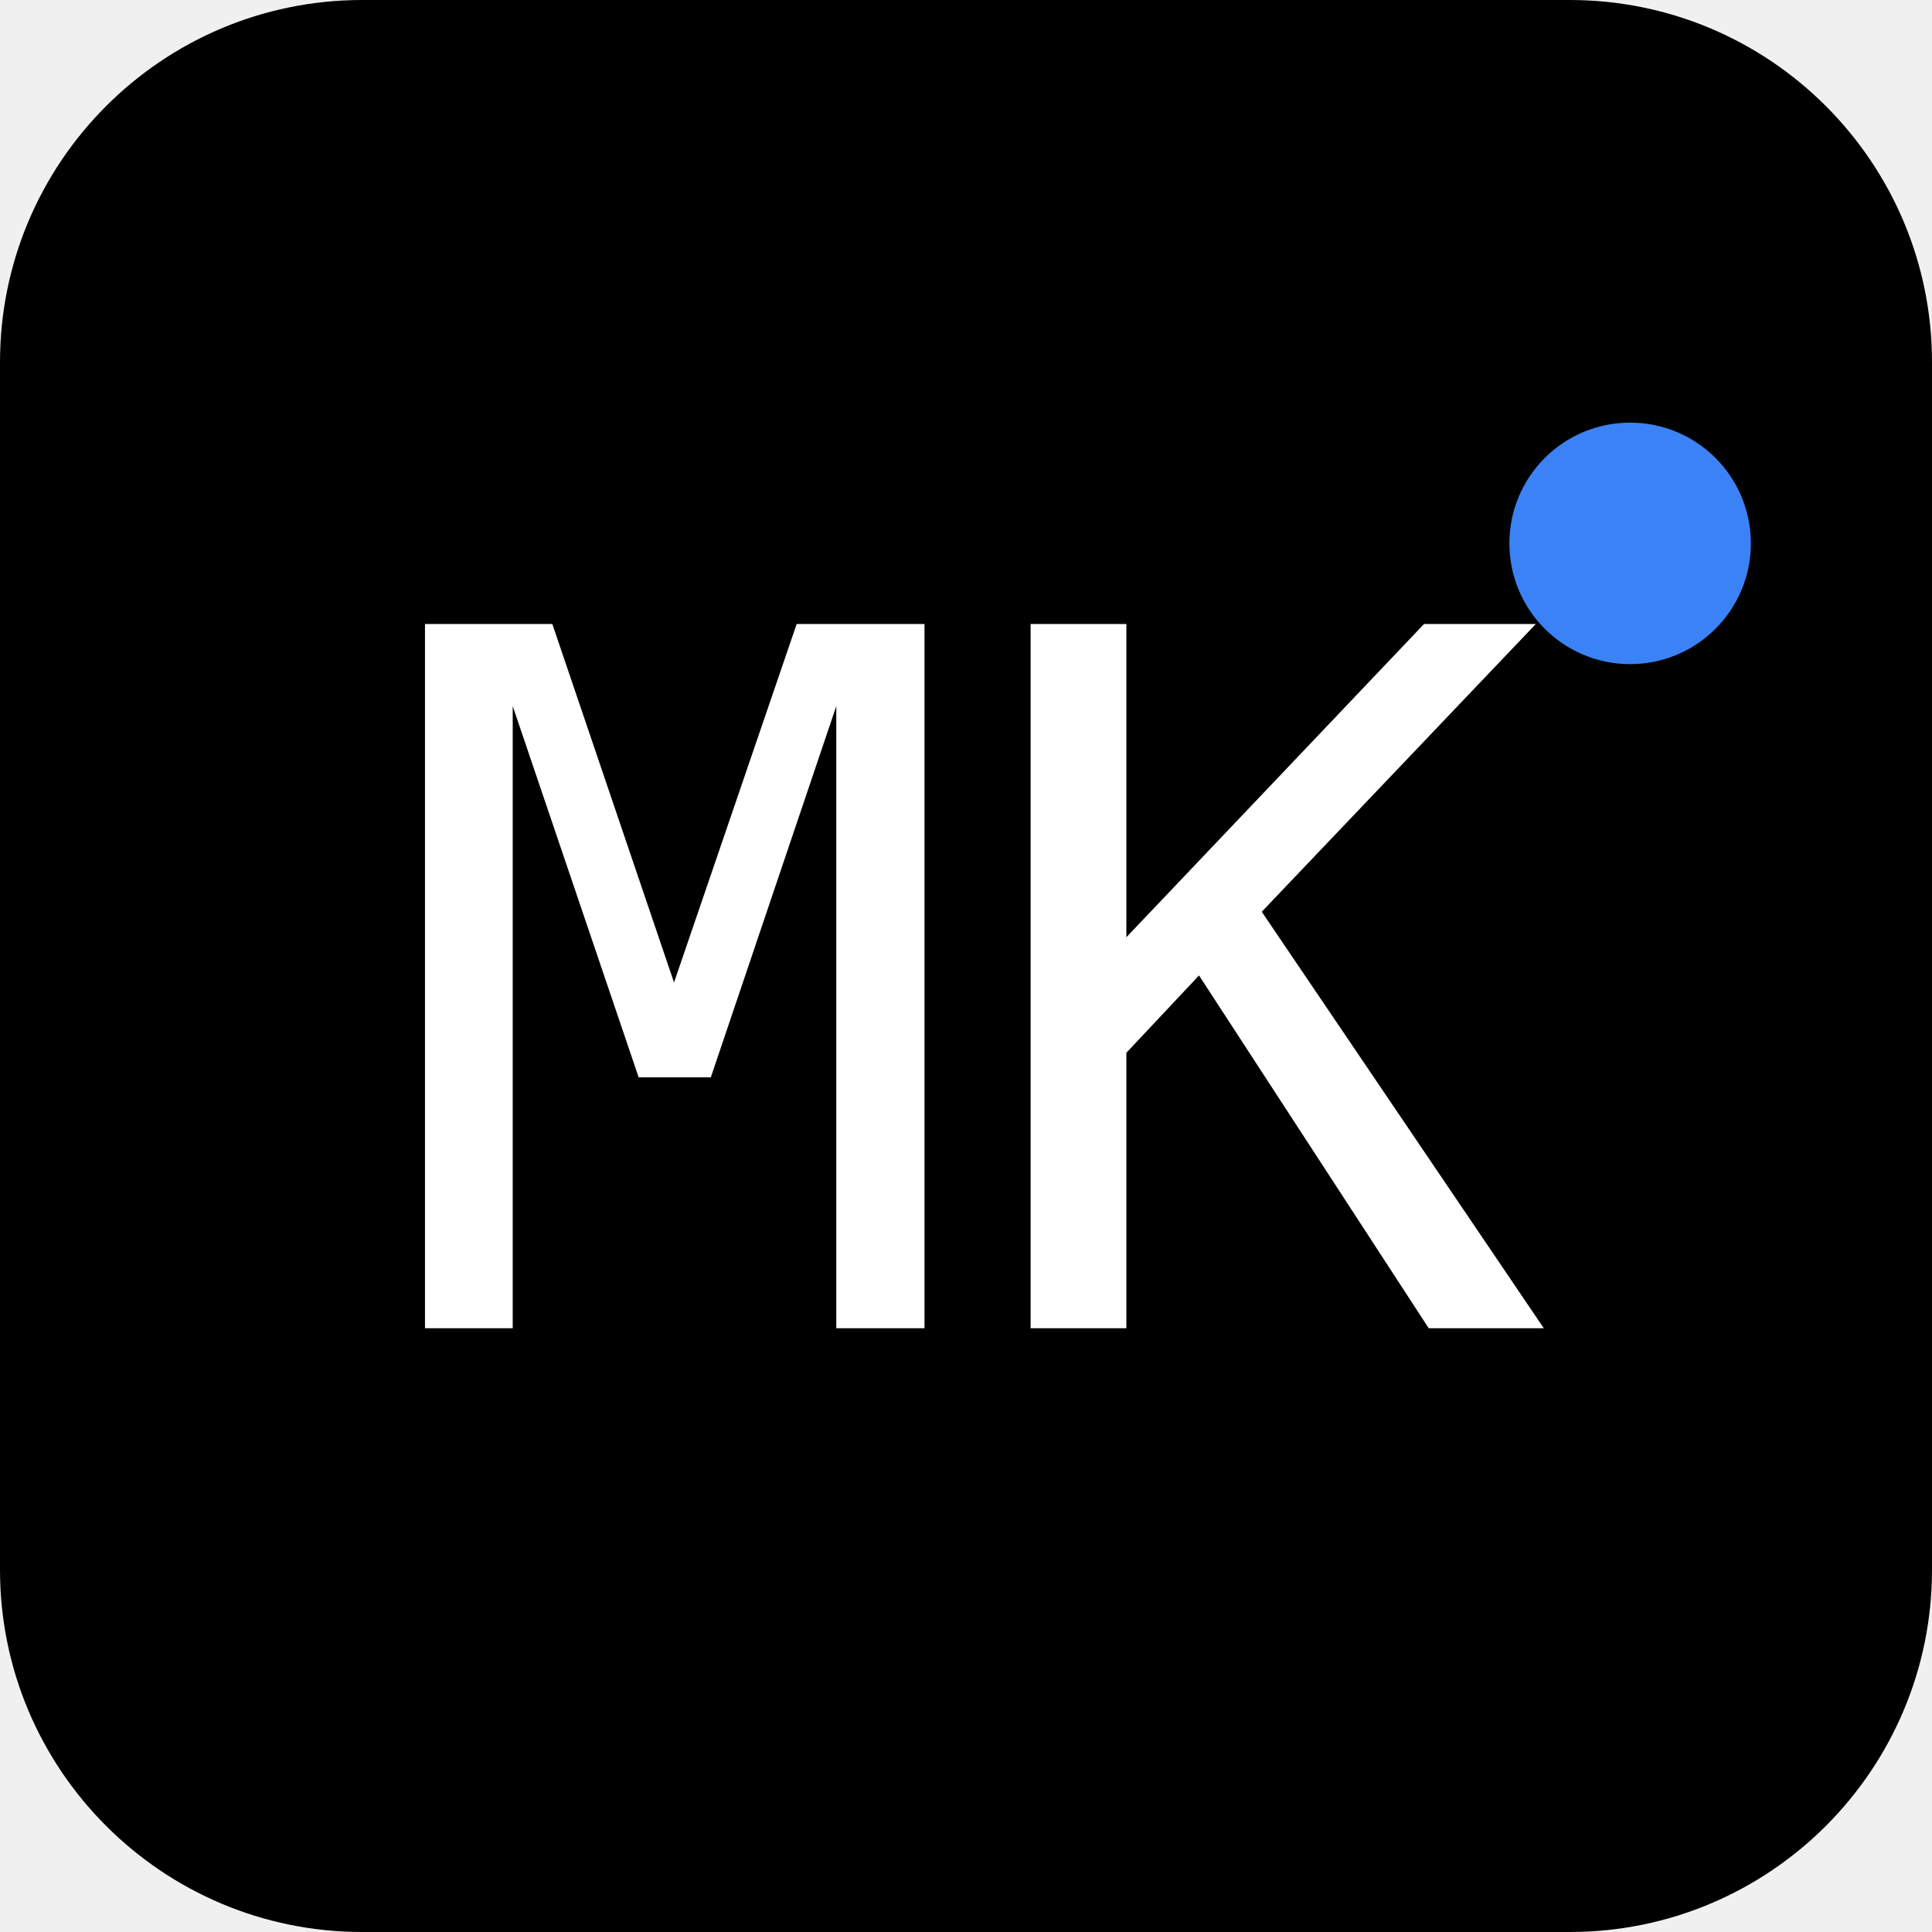
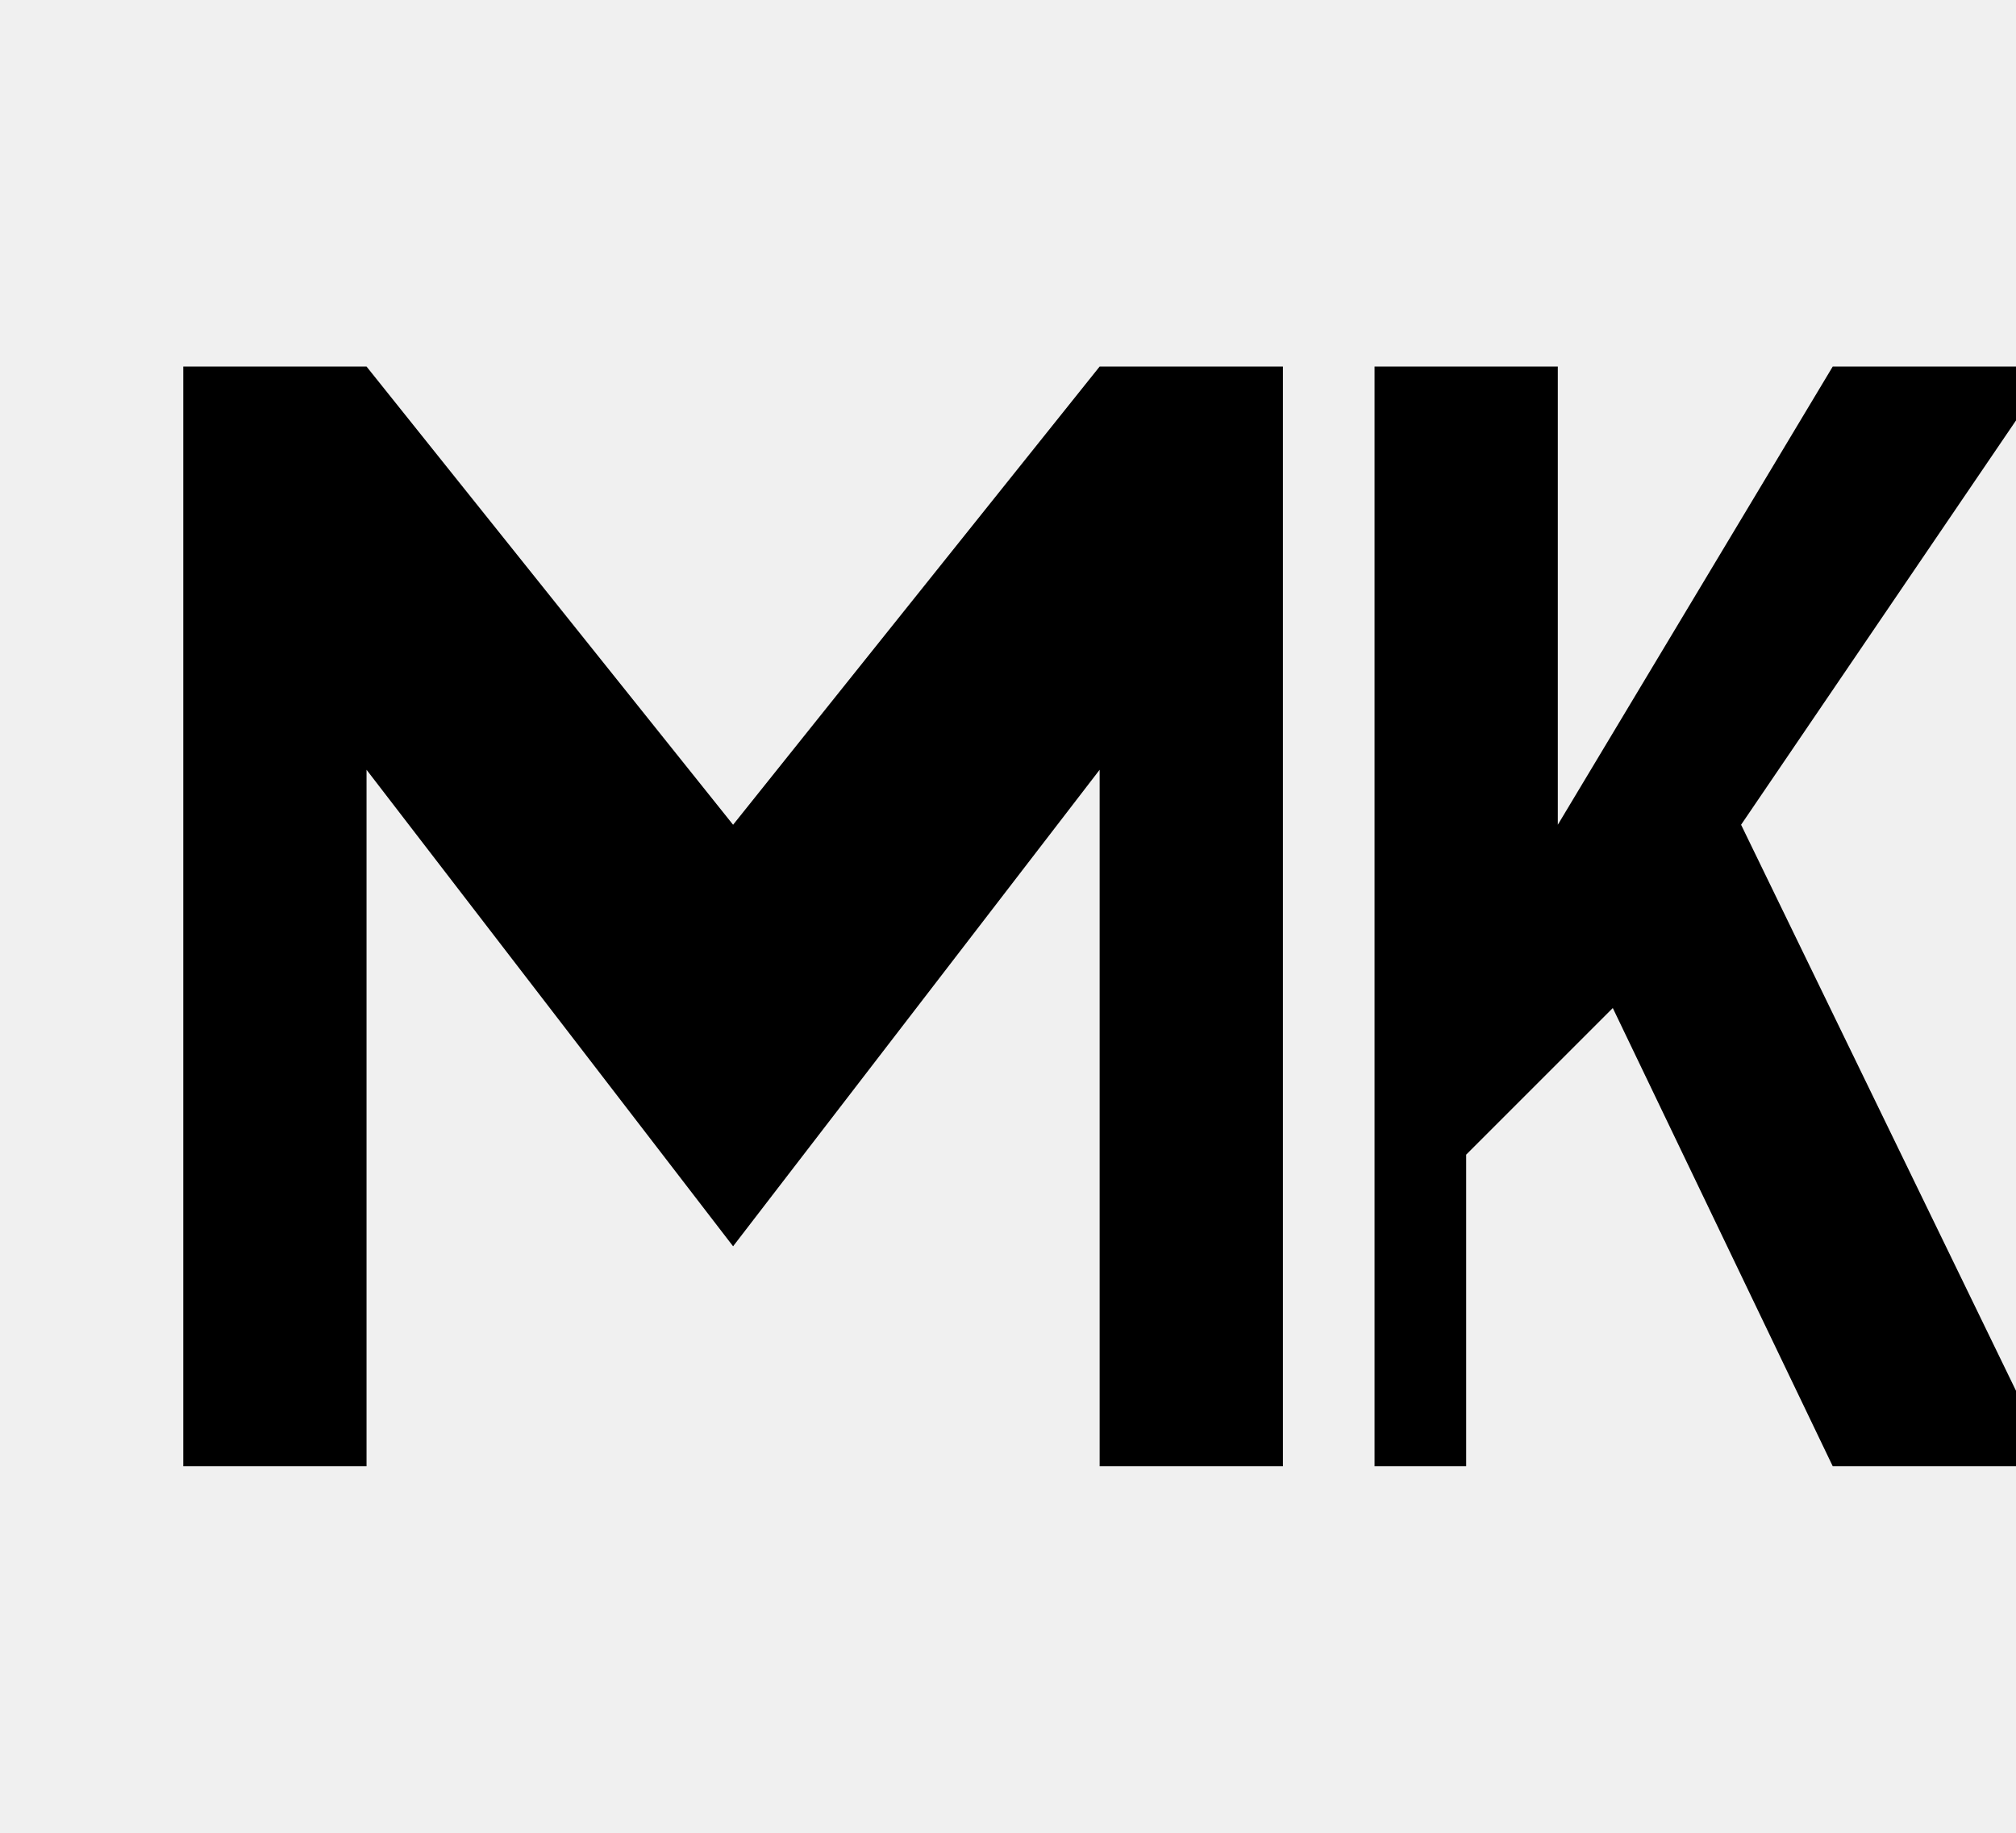
- <svg xmlns="http://www.w3.org/2000/svg" viewBox="0 0 64 64">
-   <rect width="64" height="64" rx="12" fill="#000000" />
-   <text x="32" y="44" text-anchor="middle" font-family="monospace" font-size="32" font-weight="400" fill="#ffffff">MK</text>
-   <circle cx="54" cy="18" r="4" fill="#3b82f6" />
+ <svg xmlns="http://www.w3.org/2000/svg" viewBox="0 0 110 100">
+   <path fill="black" d="M10 80V20h10l20 25 20-25h10v60H60V42L40 68 20 42v38H10z" />
+   <path fill="black" d="M75 80V20h10v25l15-25h12L95 45l17 35h-12l-12-25-8 8v17H75z" />
</svg>
